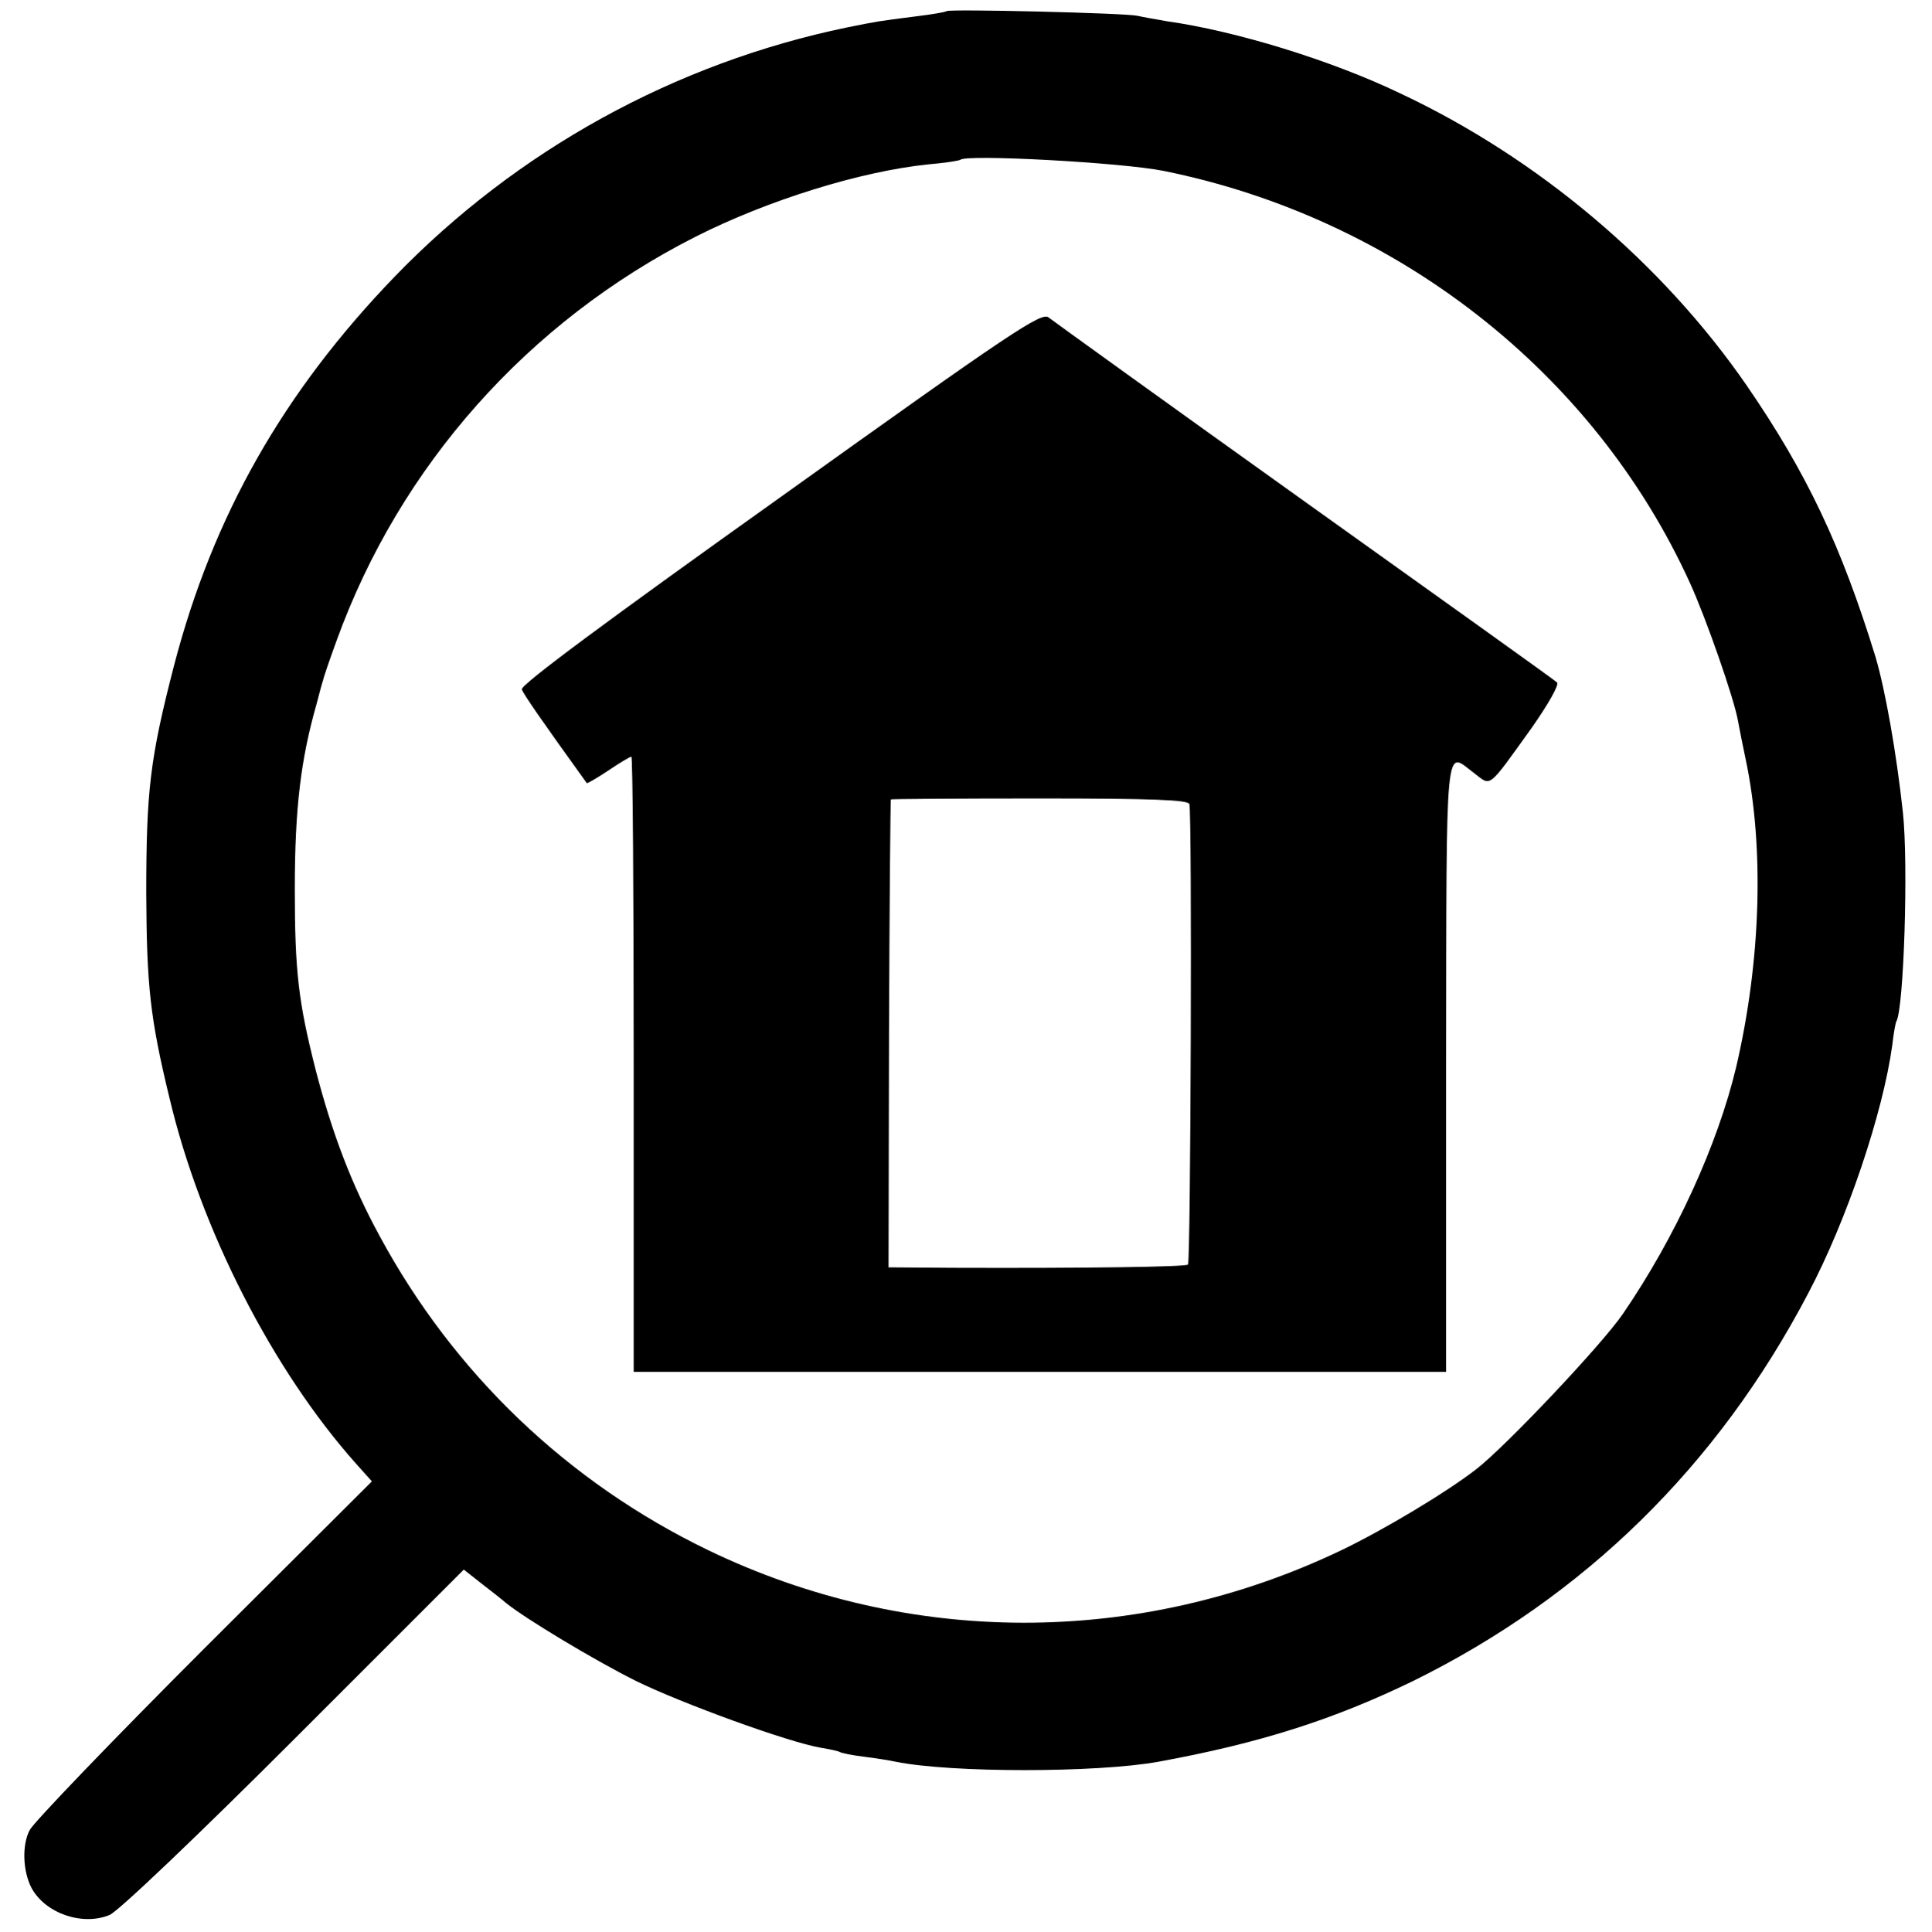
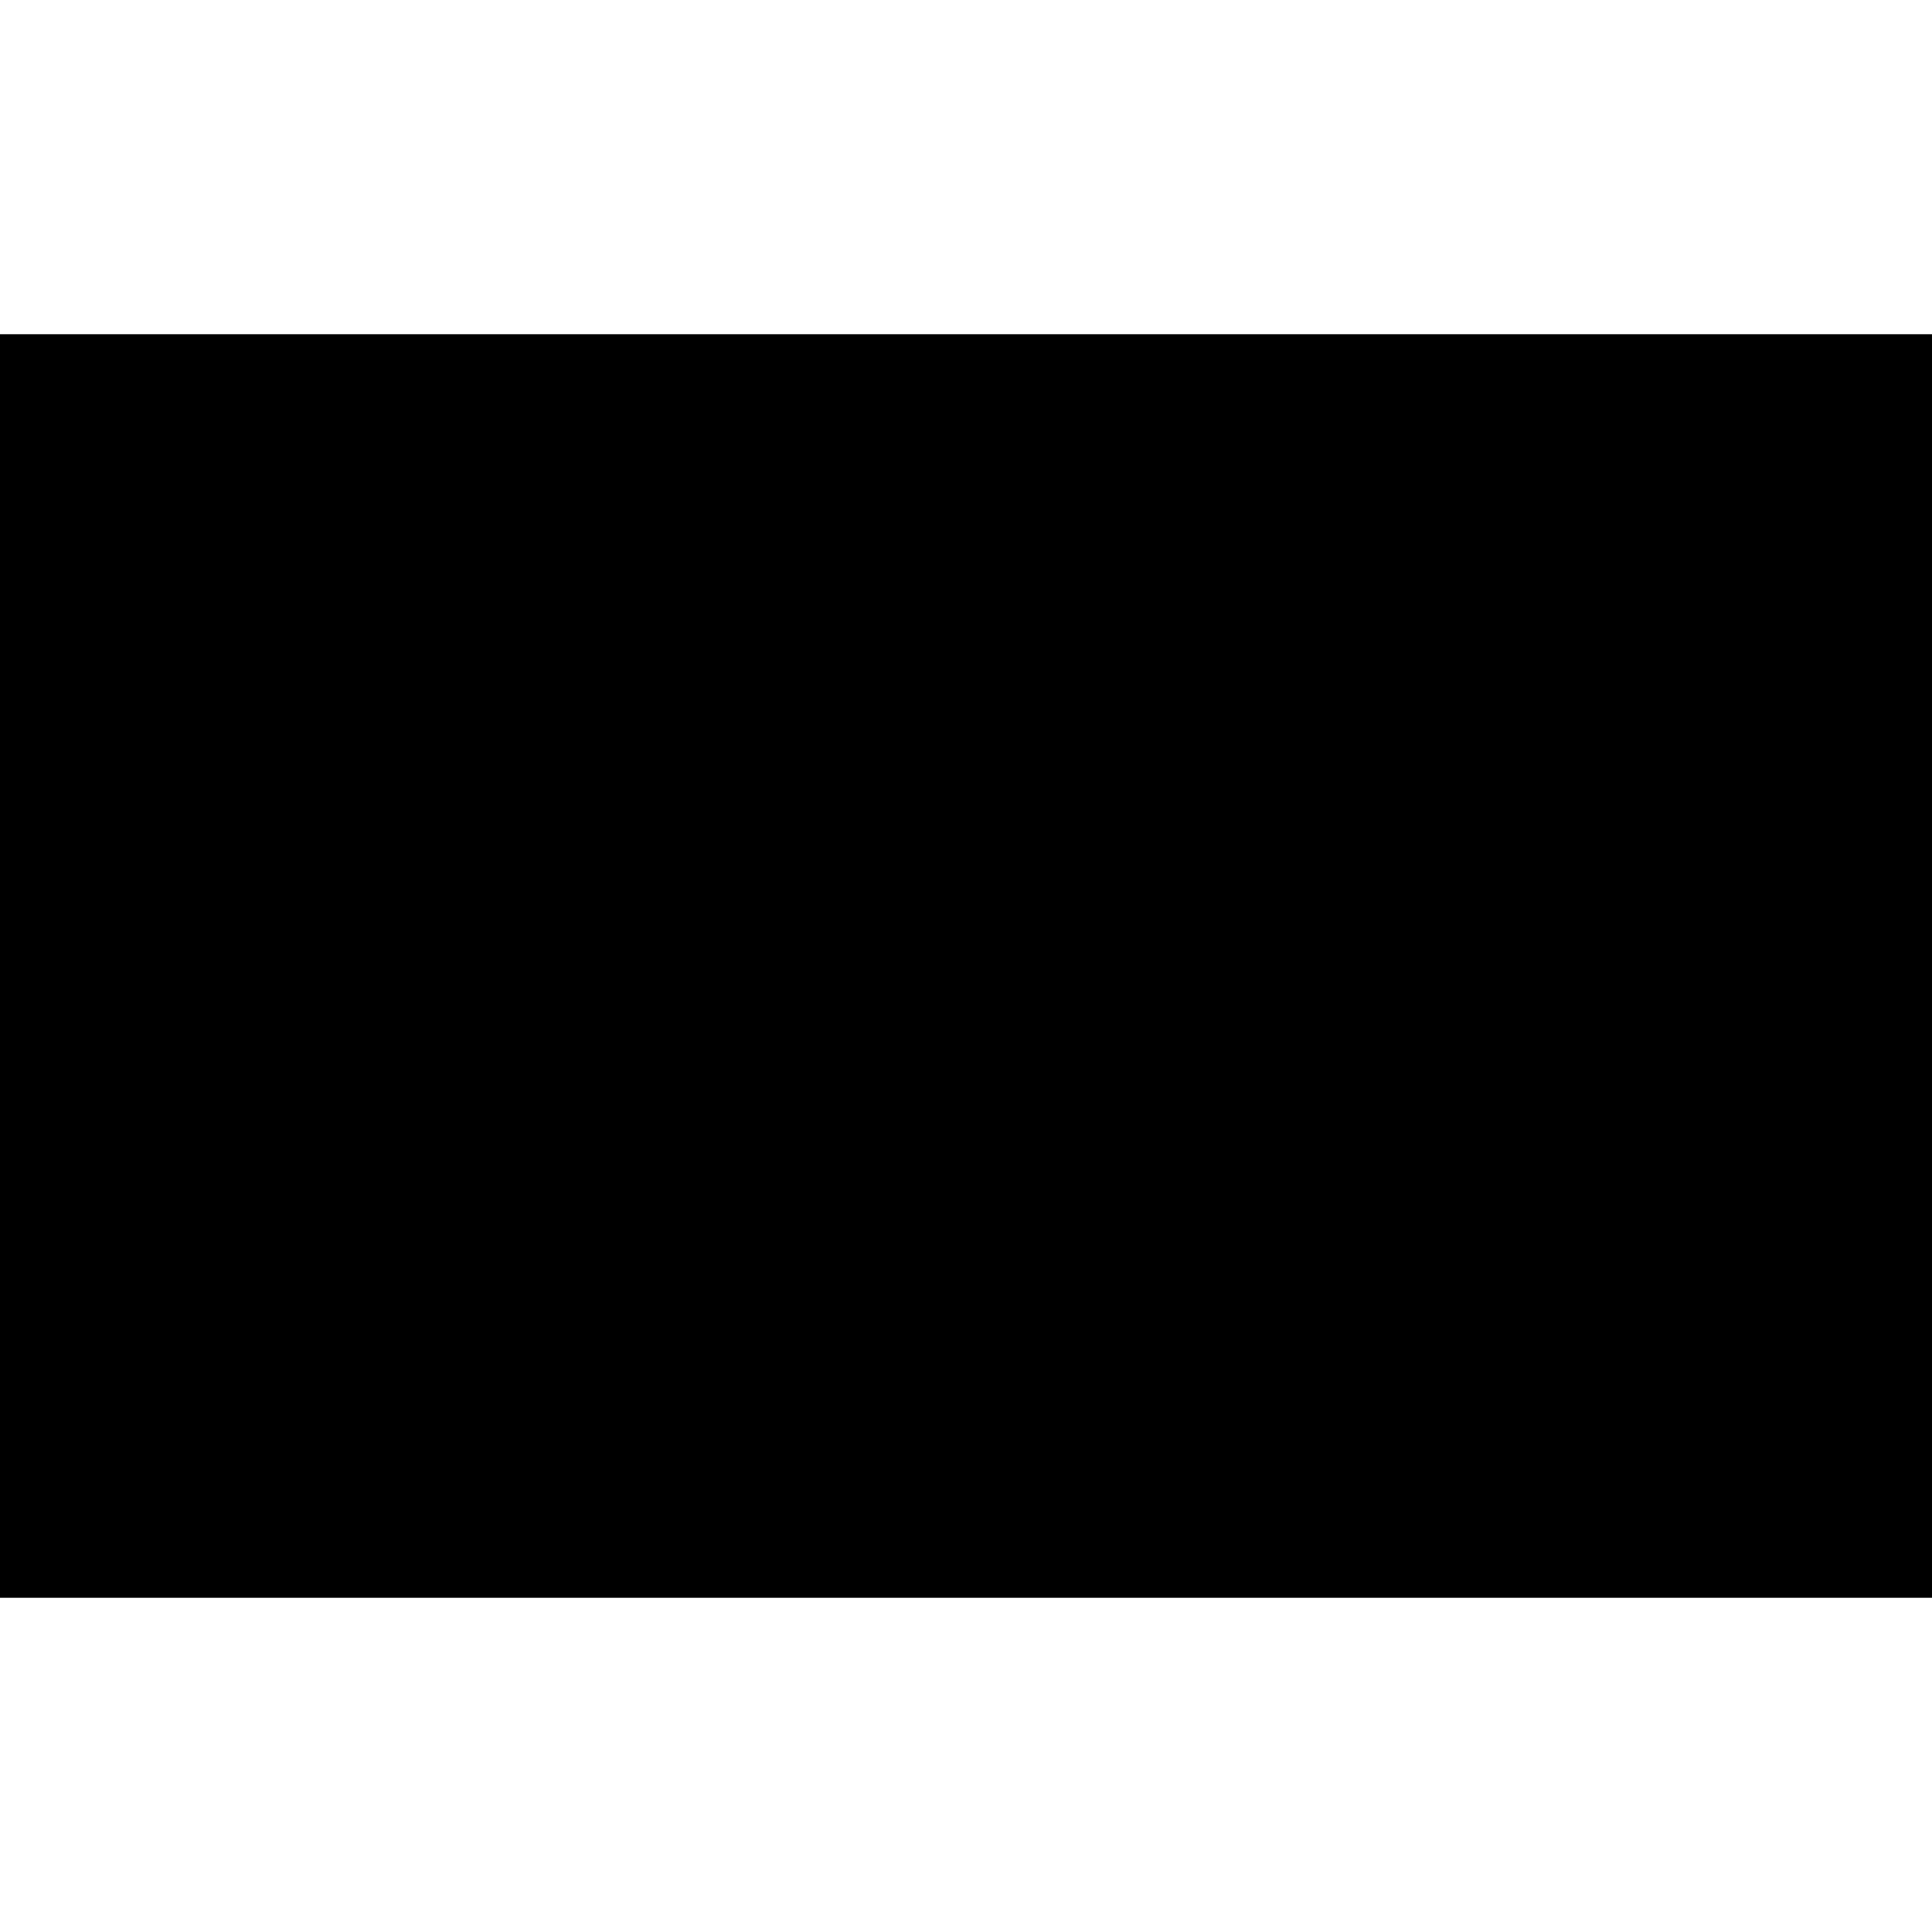
- <svg xmlns="http://www.w3.org/2000/svg" version="1.0" width="416pt" height="416pt" viewBox="0 0 416 416" preserveAspectRatio="xMidYMid meet">
-   <g transform="translate(0,416) scale(0.1,-0.1)" fill="#000000" stroke="none">
-     <path d="M2039 4136 c-2 -2 -31 -7 -64 -11 -87 -11 -85 -11 -150 -24 -372 -77 -712 -265 -975 -537 -240 -249 -391 -515 -475 -837 -52 -201 -60 -270 -60 -492 1 -198 8 -267 50 -440 67 -283 222 -586 402 -788 l34 -38 -361 -360 c-198 -198 -367 -374 -376 -391 -17 -32 -15 -89 4 -125 30 -55 110 -82 168 -58 18 7 192 173 397 378 l366 366 38 -30 c21 -16 45 -35 53 -42 42 -34 190 -123 280 -168 98 -48 328 -132 399 -144 19 -3 37 -7 40 -9 3 -2 26 -7 51 -10 25 -3 56 -8 70 -11 118 -24 432 -24 565 0 219 40 378 91 549 174 369 182 656 463 851 835 84 159 161 389 181 534 3 26 7 49 9 52 16 28 26 338 14 450 -14 129 -38 264 -59 335 -74 240 -148 396 -277 584 -182 264 -449 490 -747 630 -148 71 -353 134 -501 155 -23 4 -52 9 -65 12 -27 6 -405 15 -411 10z m467 -344 c501 -101 927 -433 1134 -887 34 -74 96 -251 104 -299 3 -16 10 -52 16 -80 41 -192 33 -437 -20 -664 -40 -168 -131 -367 -244 -532 -45 -66 -250 -283 -315 -334 -64 -50 -201 -132 -293 -176 -436 -208 -932 -207 -1363 1 -302 146 -547 380 -707 676 -61 112 -102 220 -138 358 -37 146 -45 211 -45 390 0 174 13 280 47 399 6 23 12 46 14 51 1 6 14 44 29 85 136 376 412 687 773 870 156 79 356 141 502 156 36 3 67 8 69 10 14 12 347 -6 437 -24z" />
-     <path d="M1681 3089 c-369 -263 -561 -405 -557 -414 4 -11 42 -66 140 -202 1 -1 22 11 46 27 25 17 47 30 50 30 3 0 5 -298 5 -662 l0 -663 875 0 875 0 0 660 c1 721 -3 677 60 630 38 -29 28 -37 125 98 35 50 59 92 54 97 -5 5 -250 180 -544 390 -294 210 -542 389 -551 396 -15 13 -79 -30 -578 -387z m881 -661 c6 -19 3 -986 -3 -992 -5 -5 -219 -8 -505 -7 l-140 1 1 503 c1 276 3 503 4 505 0 1 145 2 320 2 246 0 320 -3 323 -12z" />
+ <svg xmlns="http://www.w3.org/2000/svg" version="1.0" width="185pt" height="185pt" viewBox="0 0 185 185" preserveAspectRatio="xMidYMid meet">
+   <g transform="translate(0,185) scale(0.1,-0.1)" fill="#000000" stroke="none">
+     <path d="M0 925 l0 -605 925 0 925 0 0 605 0 605 -925 0 -925 0 0 -605z" />
  </g>
</svg>
